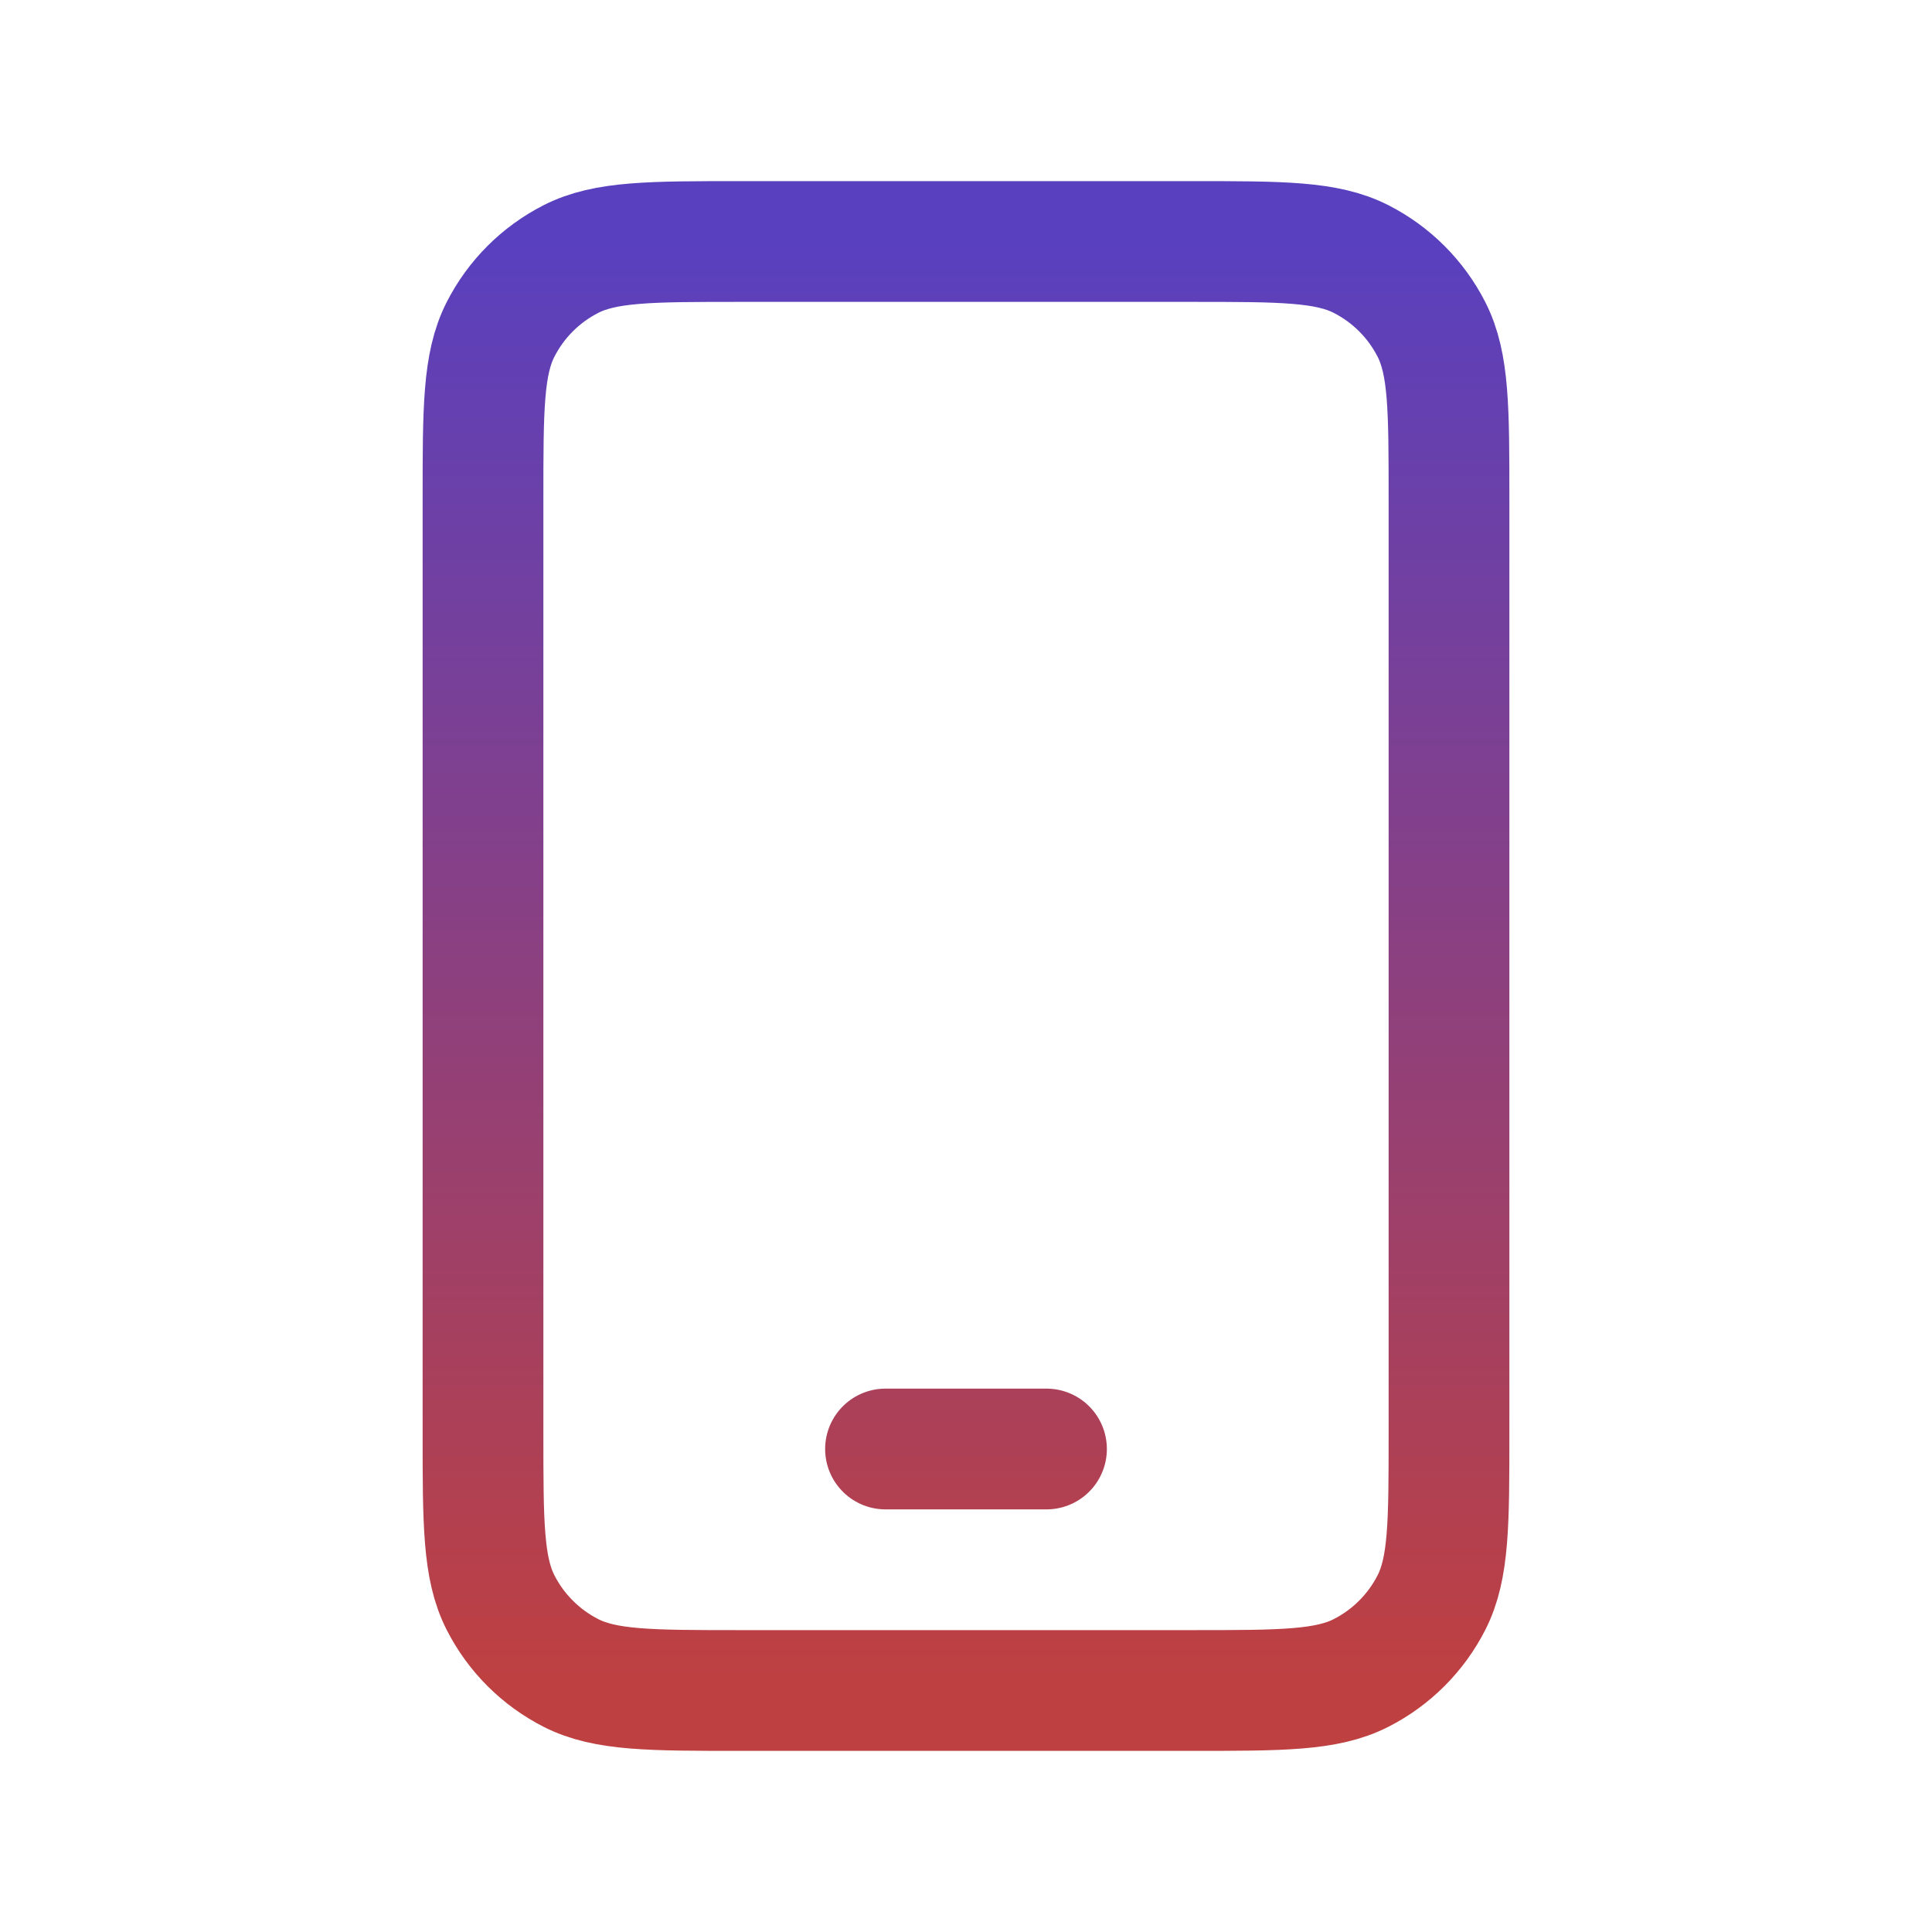
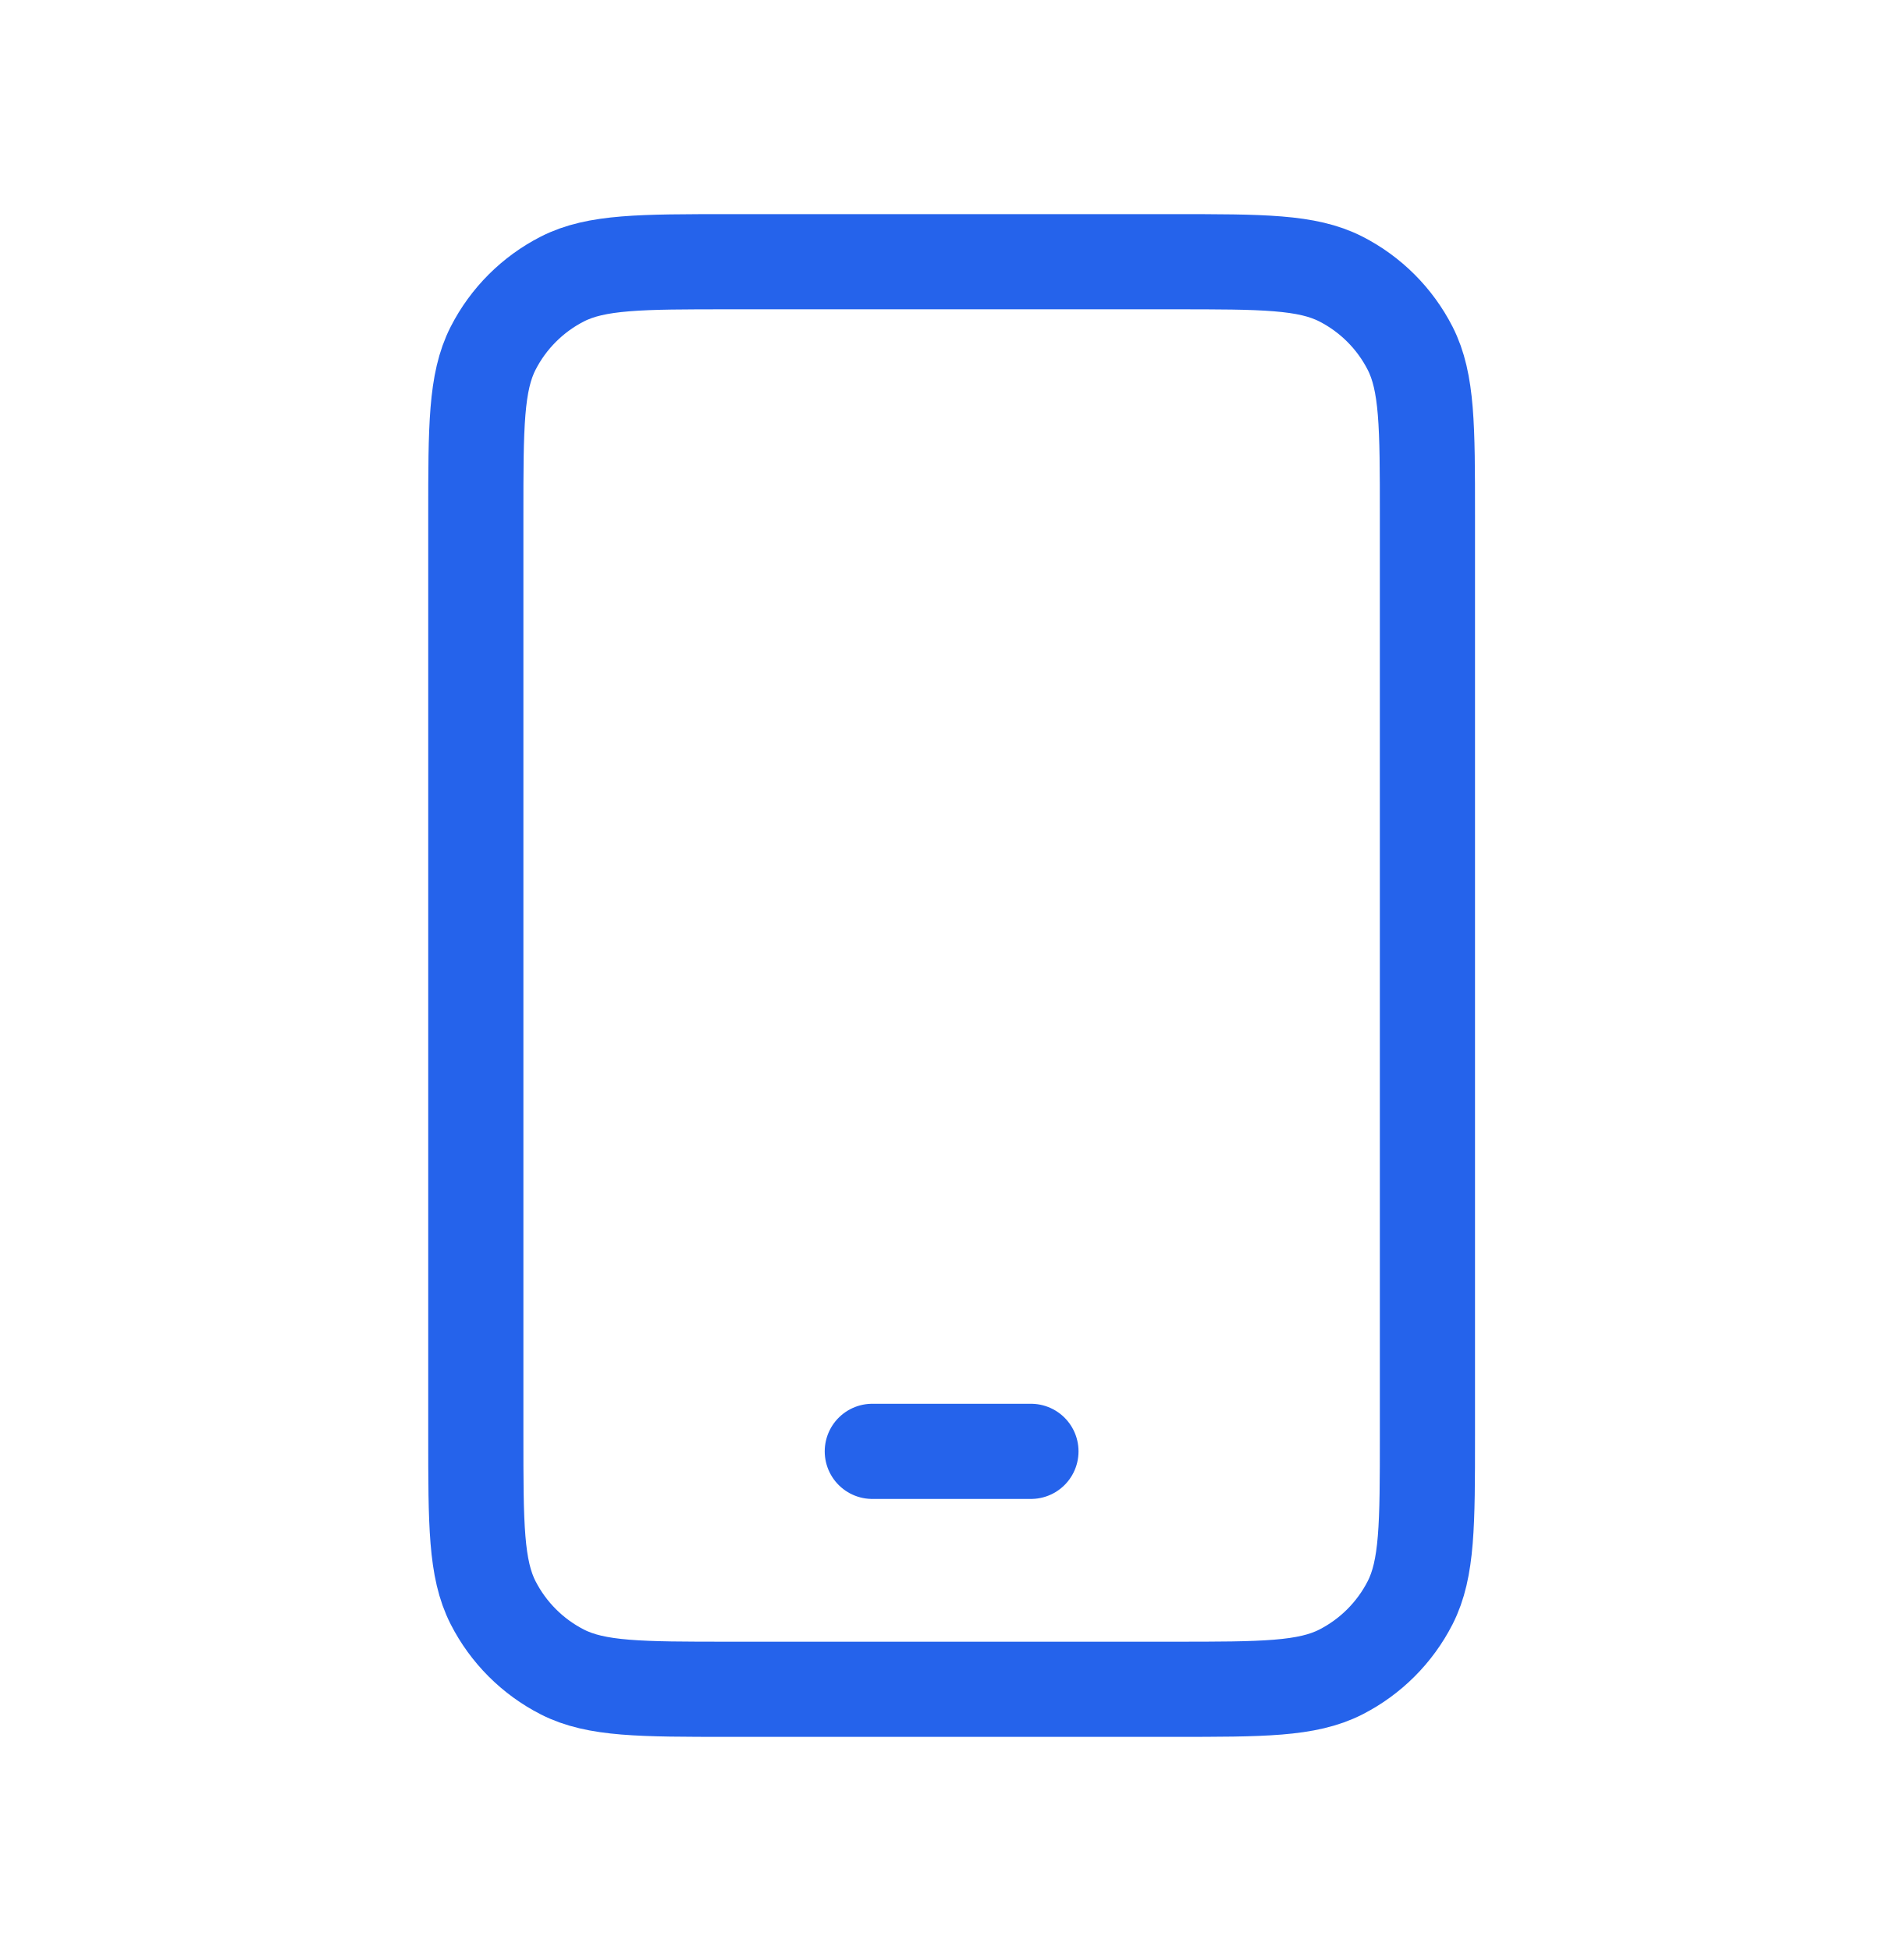
- <svg xmlns="http://www.w3.org/2000/svg" width="80" height="80" viewBox="0 0 80 80" fill="none">
-   <path d="M36.667 60H43.333M30.667 70H49.333C53.067 70 54.934 70 56.36 69.273C57.614 68.634 58.634 67.614 59.273 66.36C60 64.934 60 63.067 60 59.333V20.667C60 16.933 60 15.066 59.273 13.64C58.634 12.386 57.614 11.366 56.36 10.727C54.934 10 53.067 10 49.333 10H30.667C26.933 10 25.066 10 23.64 10.727C22.386 11.366 21.366 12.386 20.727 13.64C20 15.066 20 16.933 20 20.667V59.333C20 63.067 20 64.934 20.727 66.36C21.366 67.614 22.386 68.634 23.64 69.273C25.066 70 26.933 70 30.667 70Z" stroke="url(#paint0_linear_926_1111)" stroke-width="5" stroke-linecap="round" stroke-linejoin="round" />
-   <defs>
-     <linearGradient id="paint0_linear_926_1111" x1="40" y1="10" x2="40" y2="70" gradientUnits="userSpaceOnUse">
-       <stop stop-color="#5940BF" />
-       <stop offset="1" stop-color="#BF4040" />
-     </linearGradient>
-   </defs>
+ <svg xmlns="http://www.w3.org/2000/svg" width="40" height="41" viewBox="0 0 40 41" fill="none">
+   <path d="M18.333 30.5H21.667M15.333 35.5H24.667C26.534 35.5 27.467 35.5 28.18 35.137C28.807 34.817 29.317 34.307 29.637 33.68C30 32.967 30 32.033 30 30.167V10.833C30 8.966 30 8.033 29.637 7.32C29.317 6.693 28.807 6.183 28.18 5.863C27.467 5.5 26.534 5.5 24.667 5.5H15.333C13.466 5.5 12.533 5.5 11.82 5.863C11.193 6.183 10.683 6.693 10.363 7.32C10 8.033 10 8.966 10 10.833V30.167C10 32.033 10 32.967 10.363 33.68C10.683 34.307 11.193 34.817 11.82 35.137C12.533 35.5 13.466 35.5 15.333 35.5Z" stroke="#2563EB" stroke-width="2" stroke-linecap="round" stroke-linejoin="round" />
</svg>
